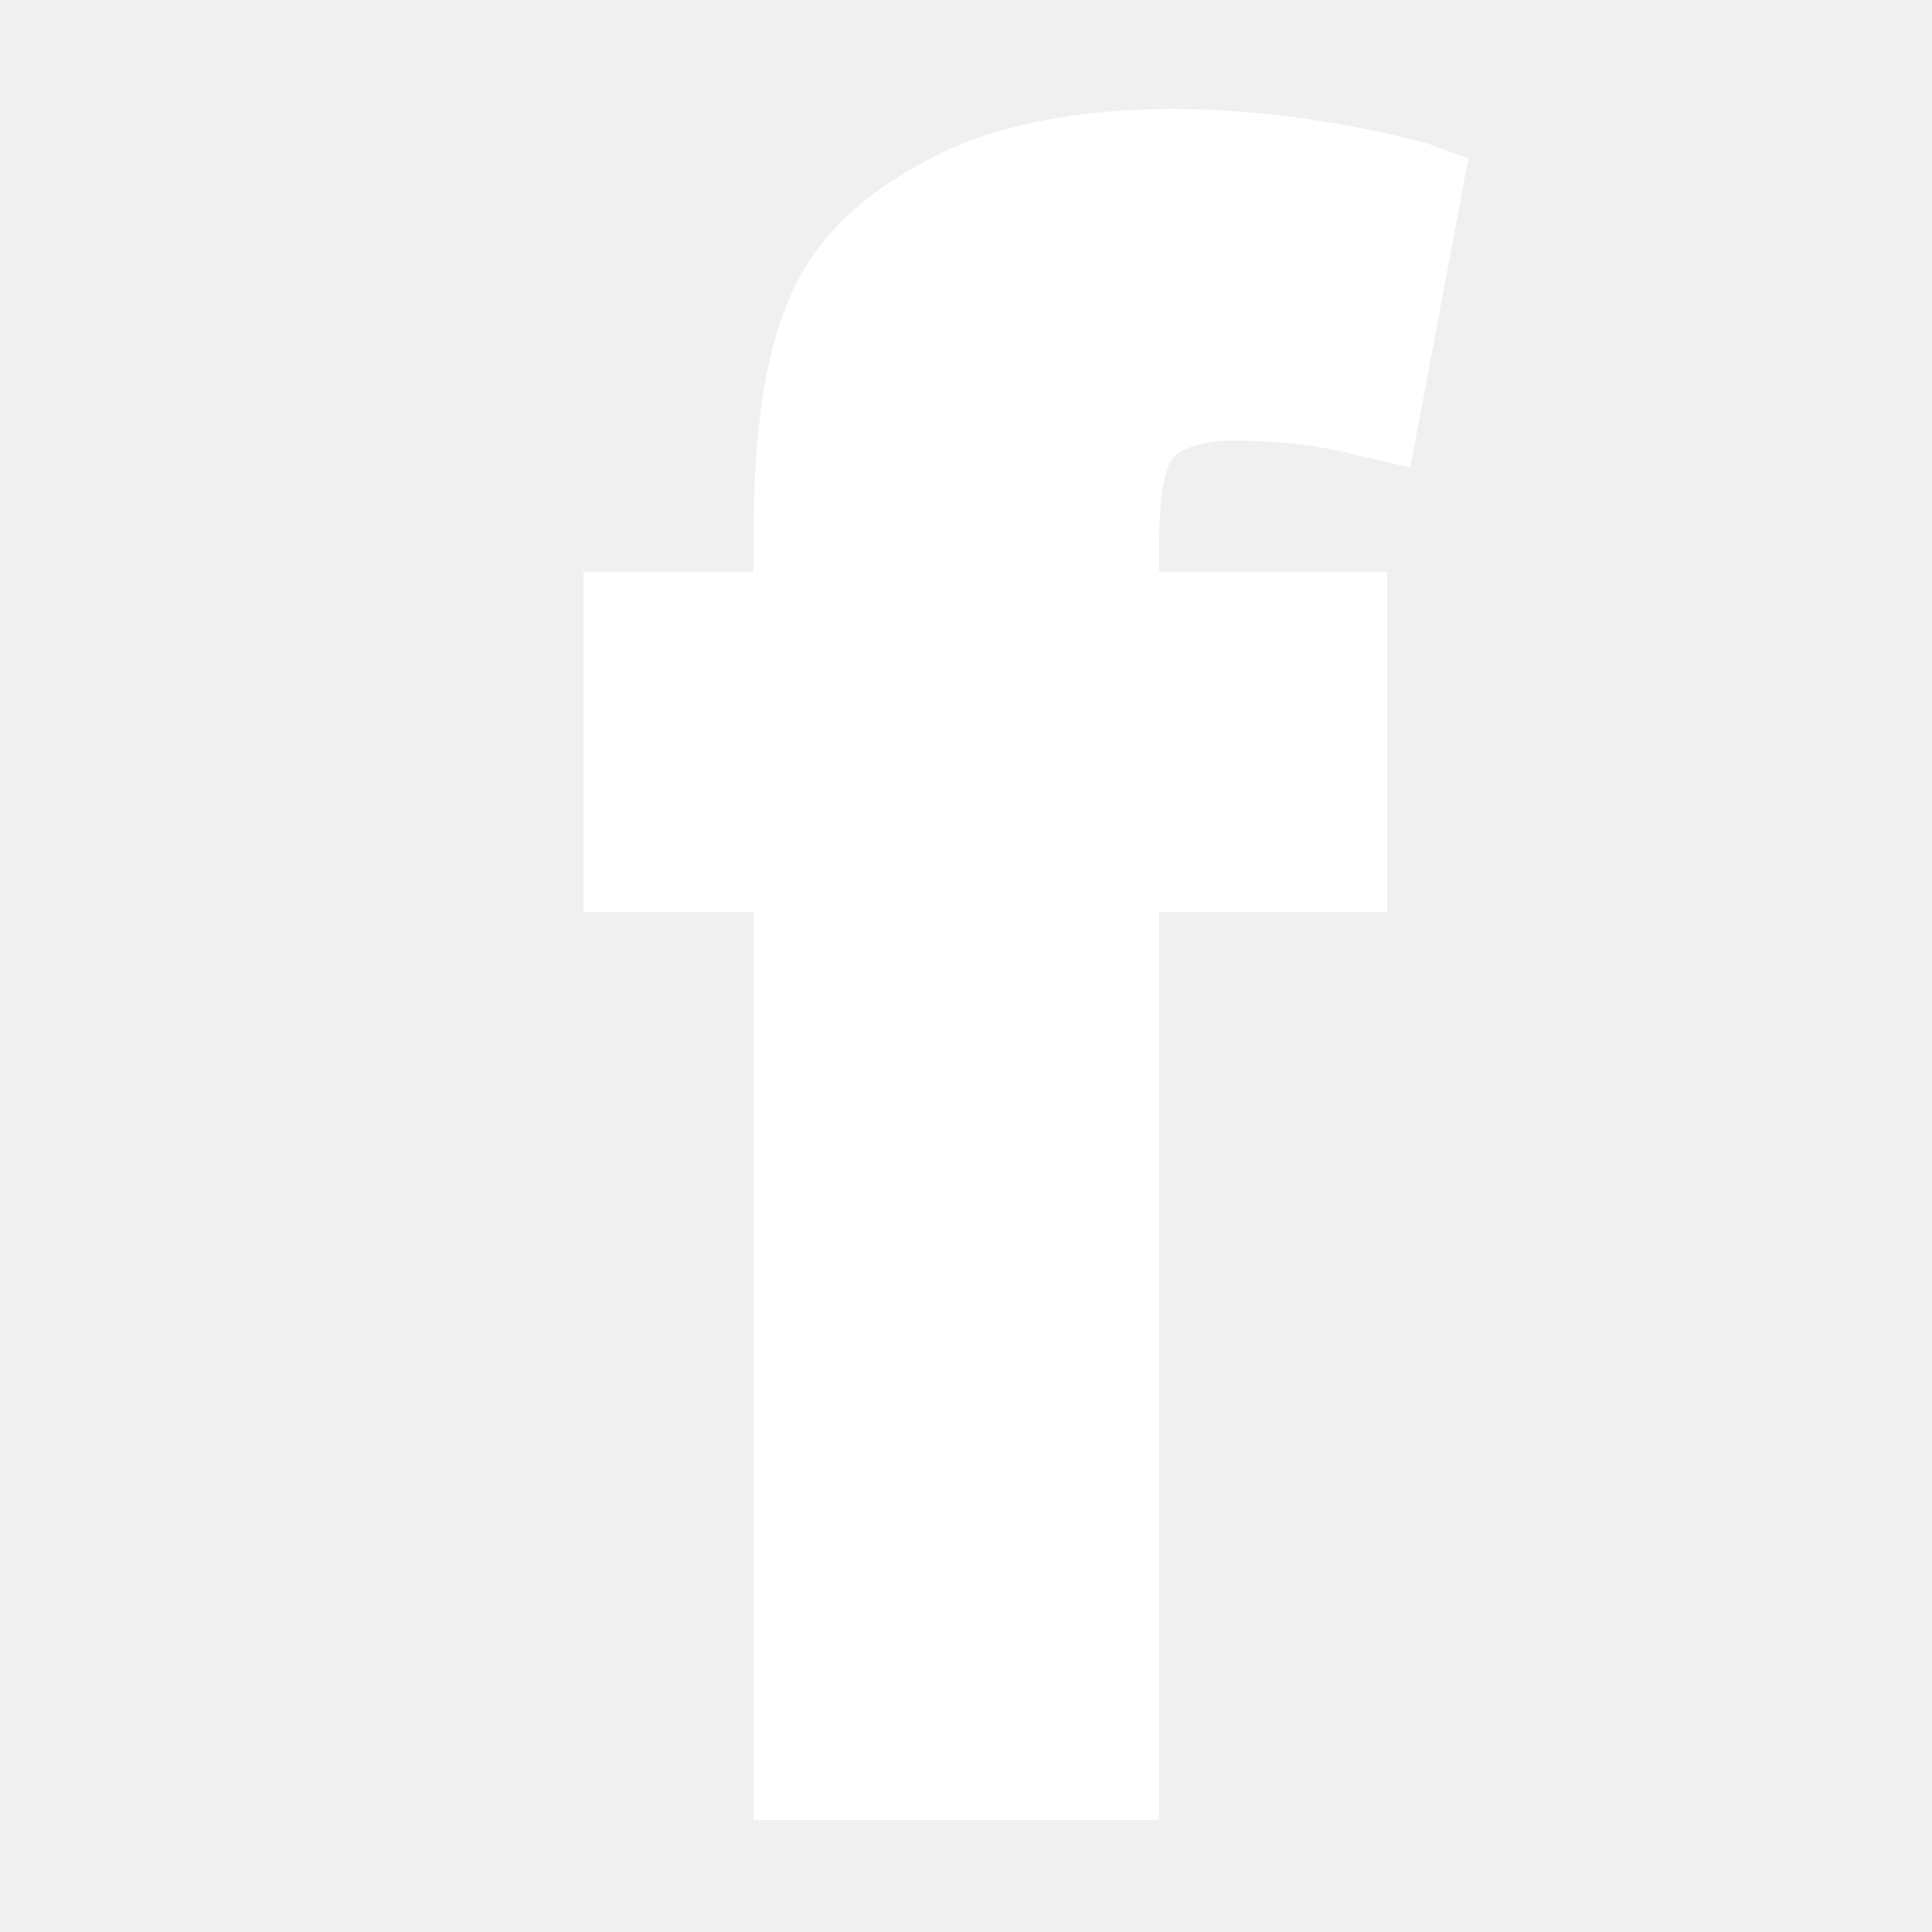
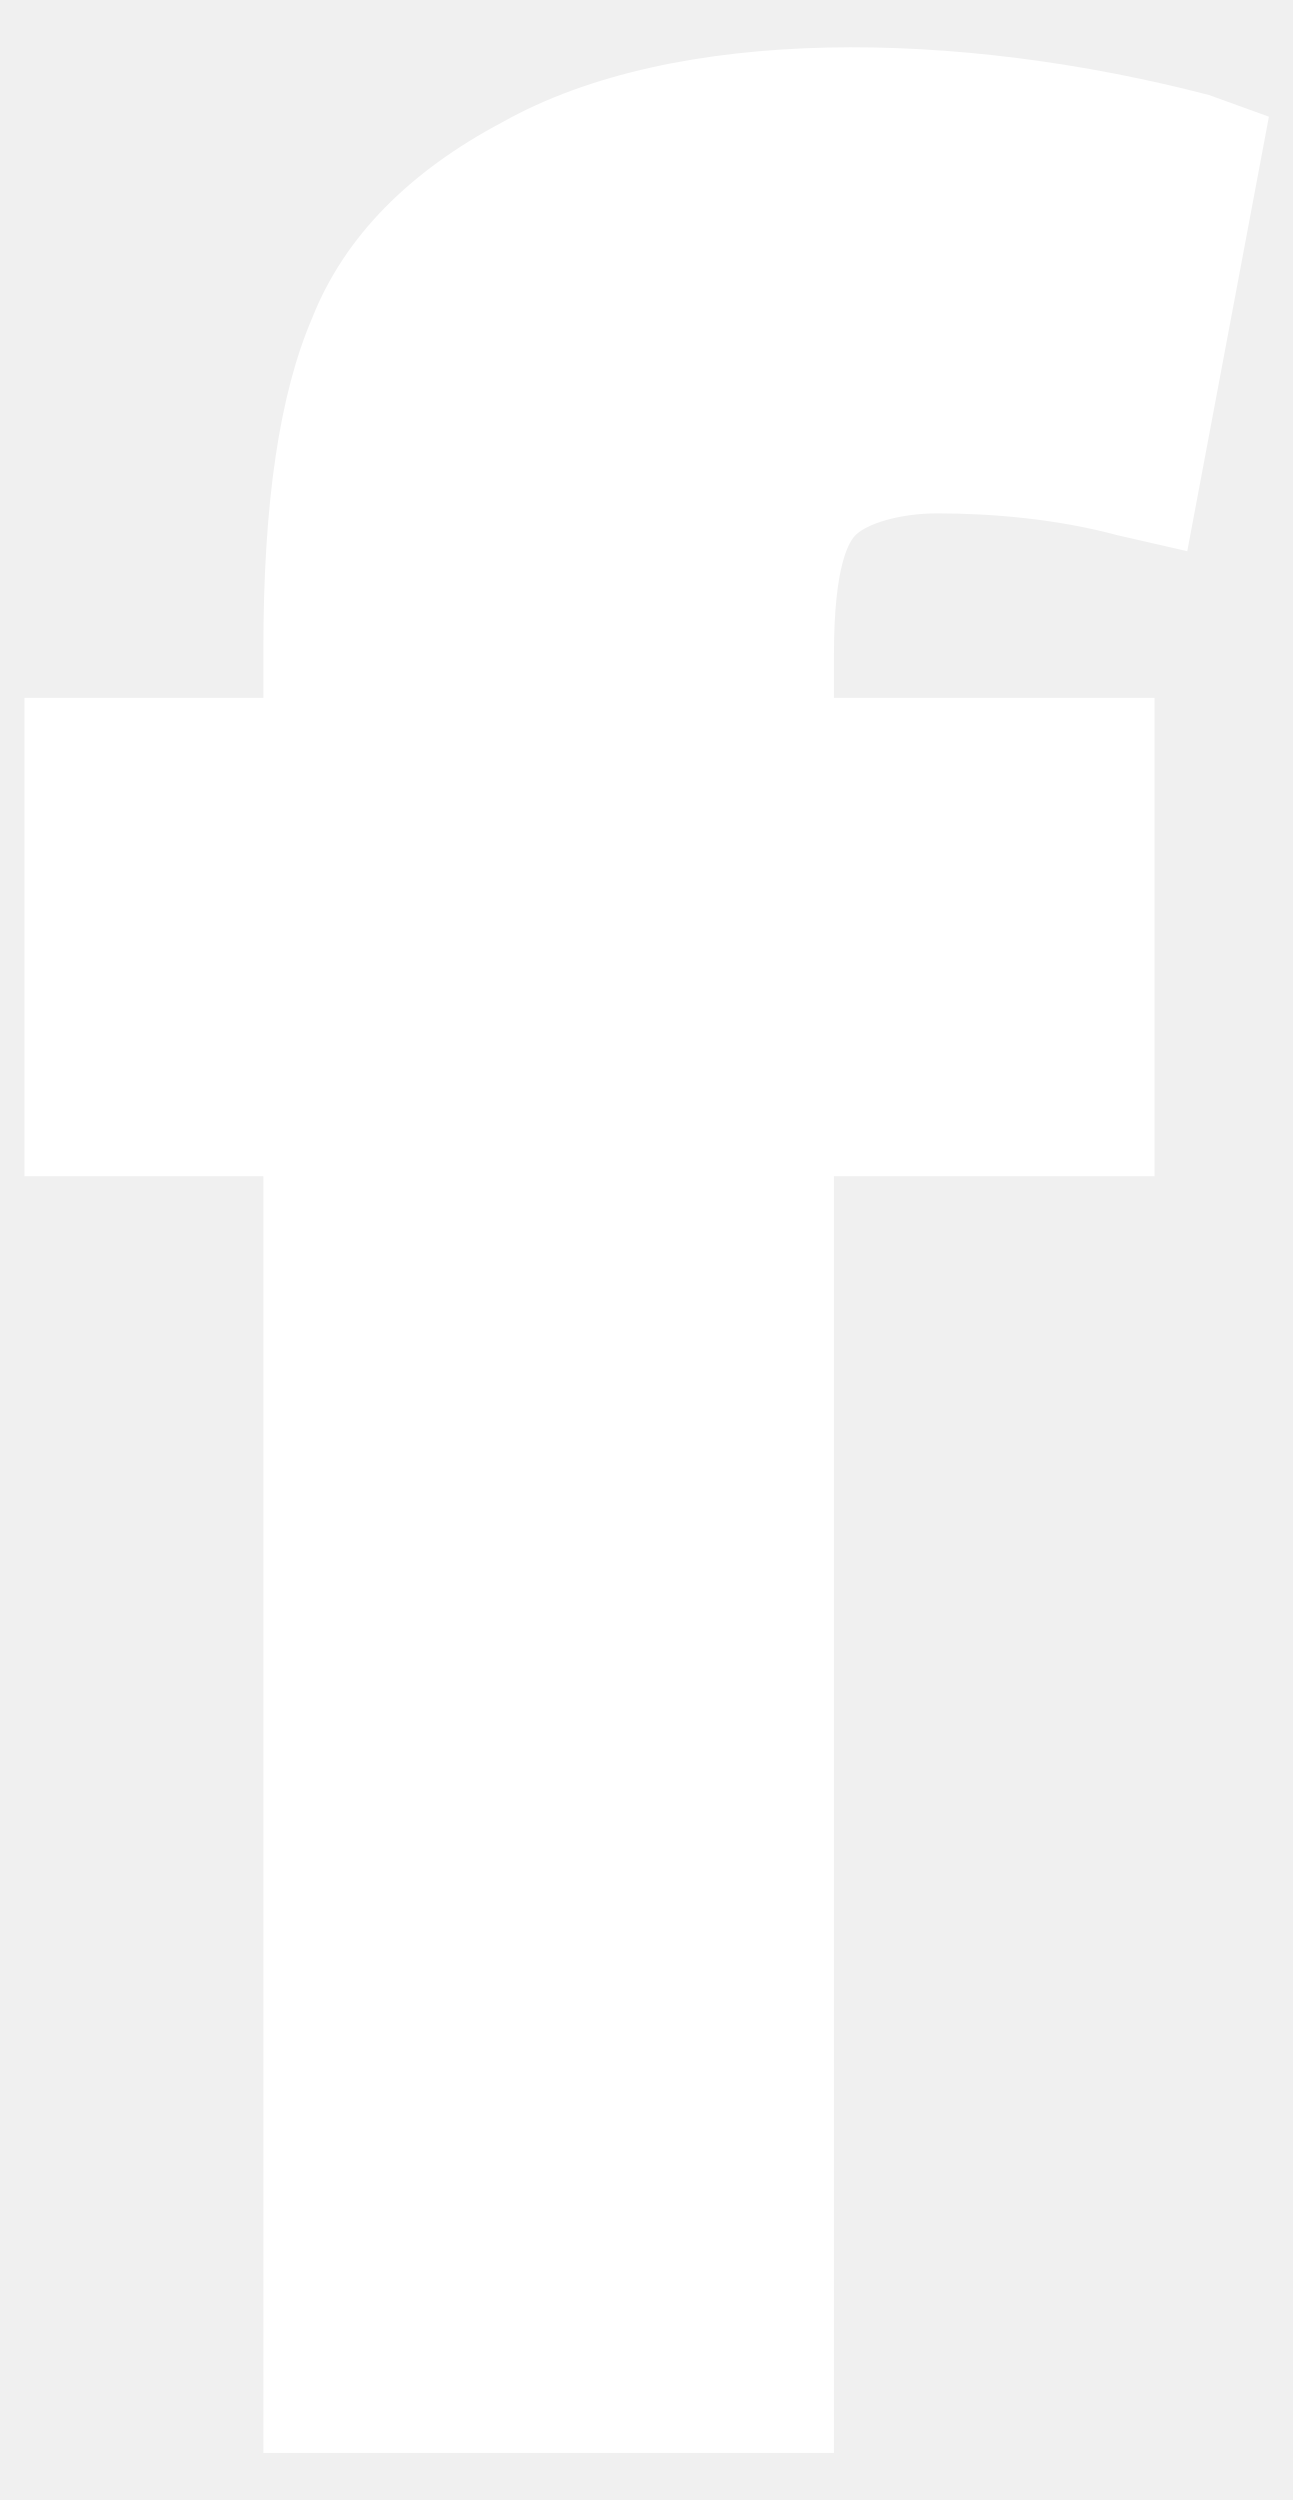
- <svg xmlns="http://www.w3.org/2000/svg" version="1.1" id="Layer_1" x="0px" y="0px" viewBox="-280 372 50 50" enable-background="new -280 372 50 50" xml:space="preserve">
-   <path fill="#FFFFFF" d="M-256.1,376.2c-1.7,0.9-2.9,2.1-3.5,3.6c-0.6,1.4-0.9,3.4-0.9,6.1v0.9h-4.4v8.8h4.4v23.5h10.5v-23.5h5.9  v-8.8h-5.9v-0.8c0-1.7,0.3-2.1,0.4-2.2c0.2-0.2,0.8-0.4,1.5-0.4c1,0,2.2,0.1,3.3,0.4l1.3,0.3l1.5-8l-1.1-0.4  C-247.7,374.5-252.9,374.4-256.1,376.2z" />
-   <path fill="#FFFFFF" d="M-245.7,381.1c-2.5-0.4-4.8-0.2-6,1c-0.7,0.8-1.1,2.1-1.1,3.9v3.4h5.9v3.6h-5.9v23.5h-5.2V393h-4.4v-3.5h4.4  v-3.5c0-2.3,0.2-4,0.7-5.1c0.4-1,1.2-1.7,2.4-2.4c2.3-1.2,6.3-1.3,9.8-0.4L-245.7,381.1z" />
+ <svg xmlns="http://www.w3.org/2000/svg" version="1.1" id="Layer_1" x="0px" y="0px" viewBox="0 250 280.3 542" enable-background="new 0 250 280.3 542" xml:space="preserve">
+   <path fill="#FFFFFF" d="M108.9,276.5c-20,10.6-34.2,24.7-41.2,42.4c-7.1,16.5-10.6,40-10.6,71.8v10.6H5.3V505h51.8v276.8h123.7V505  h69.5V401.3h-69.5v-9.4c0-20,3.5-24.7,4.7-25.9c2.4-2.4,9.4-4.7,17.7-4.7c11.8,0,25.9,1.2,38.9,4.7l15.3,3.5l17.7-94.2l-13-4.7  C207.9,256.5,146.6,255.3,108.9,276.5z" />
</svg>
